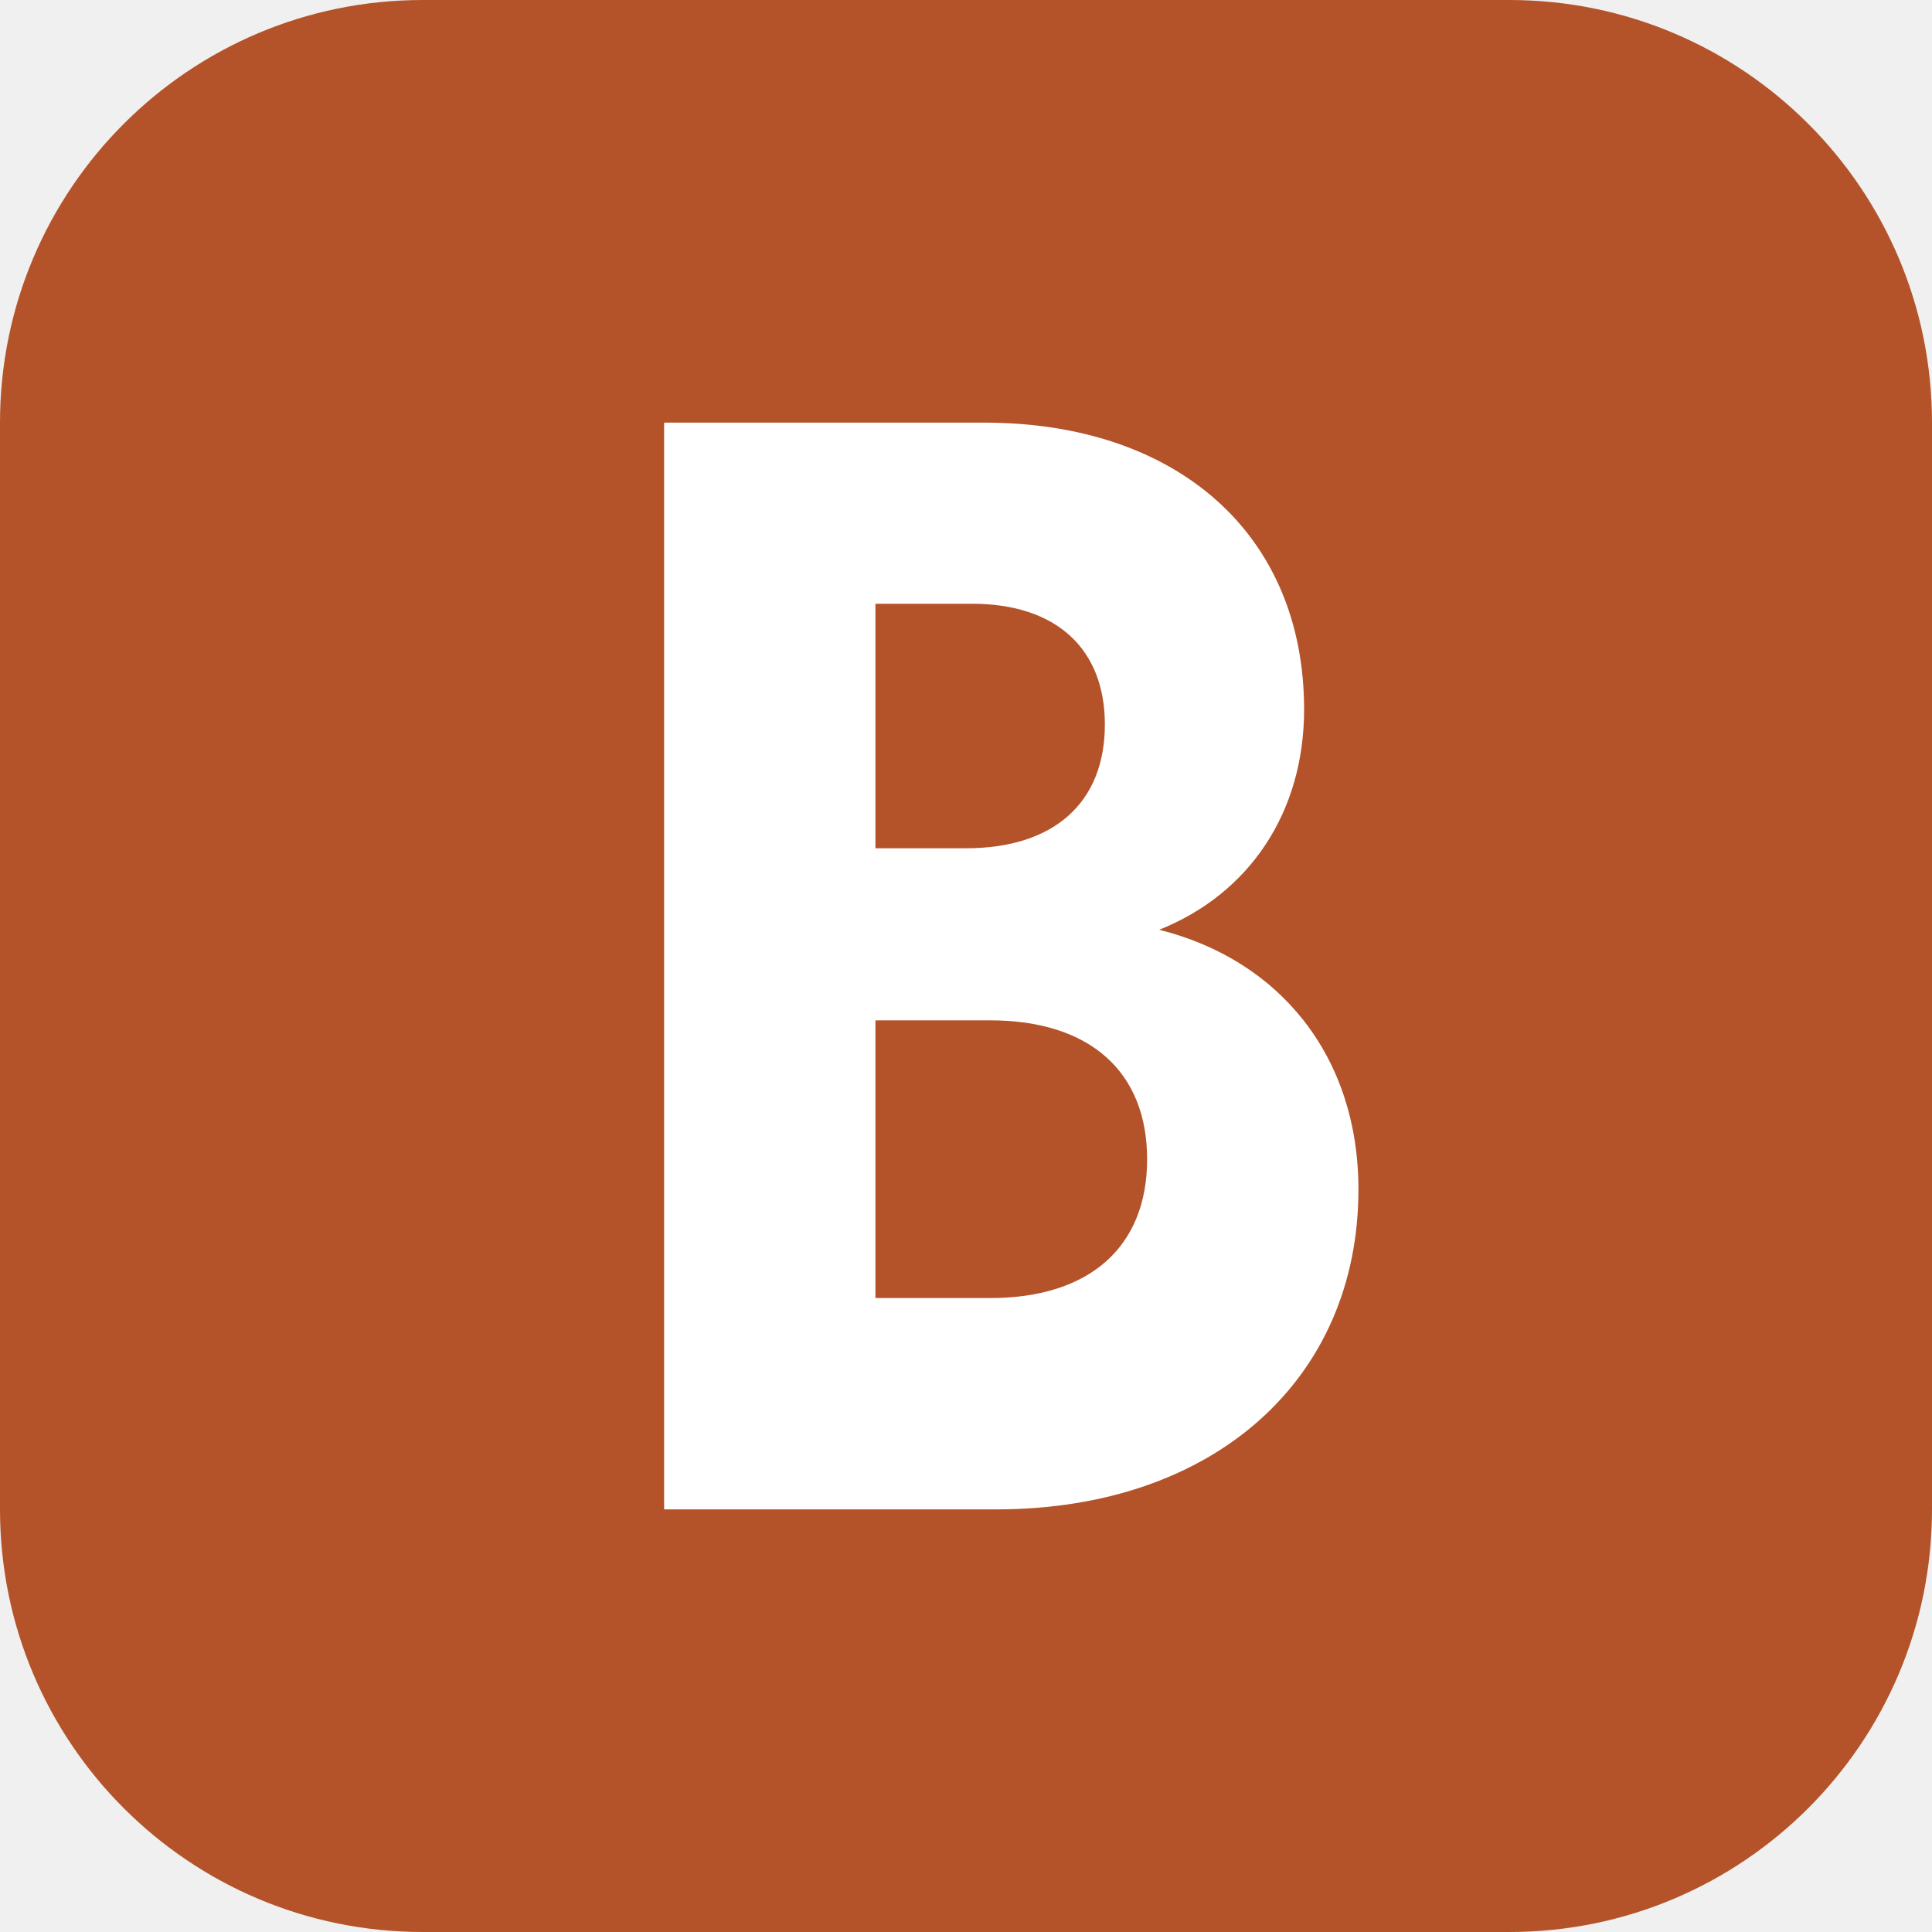
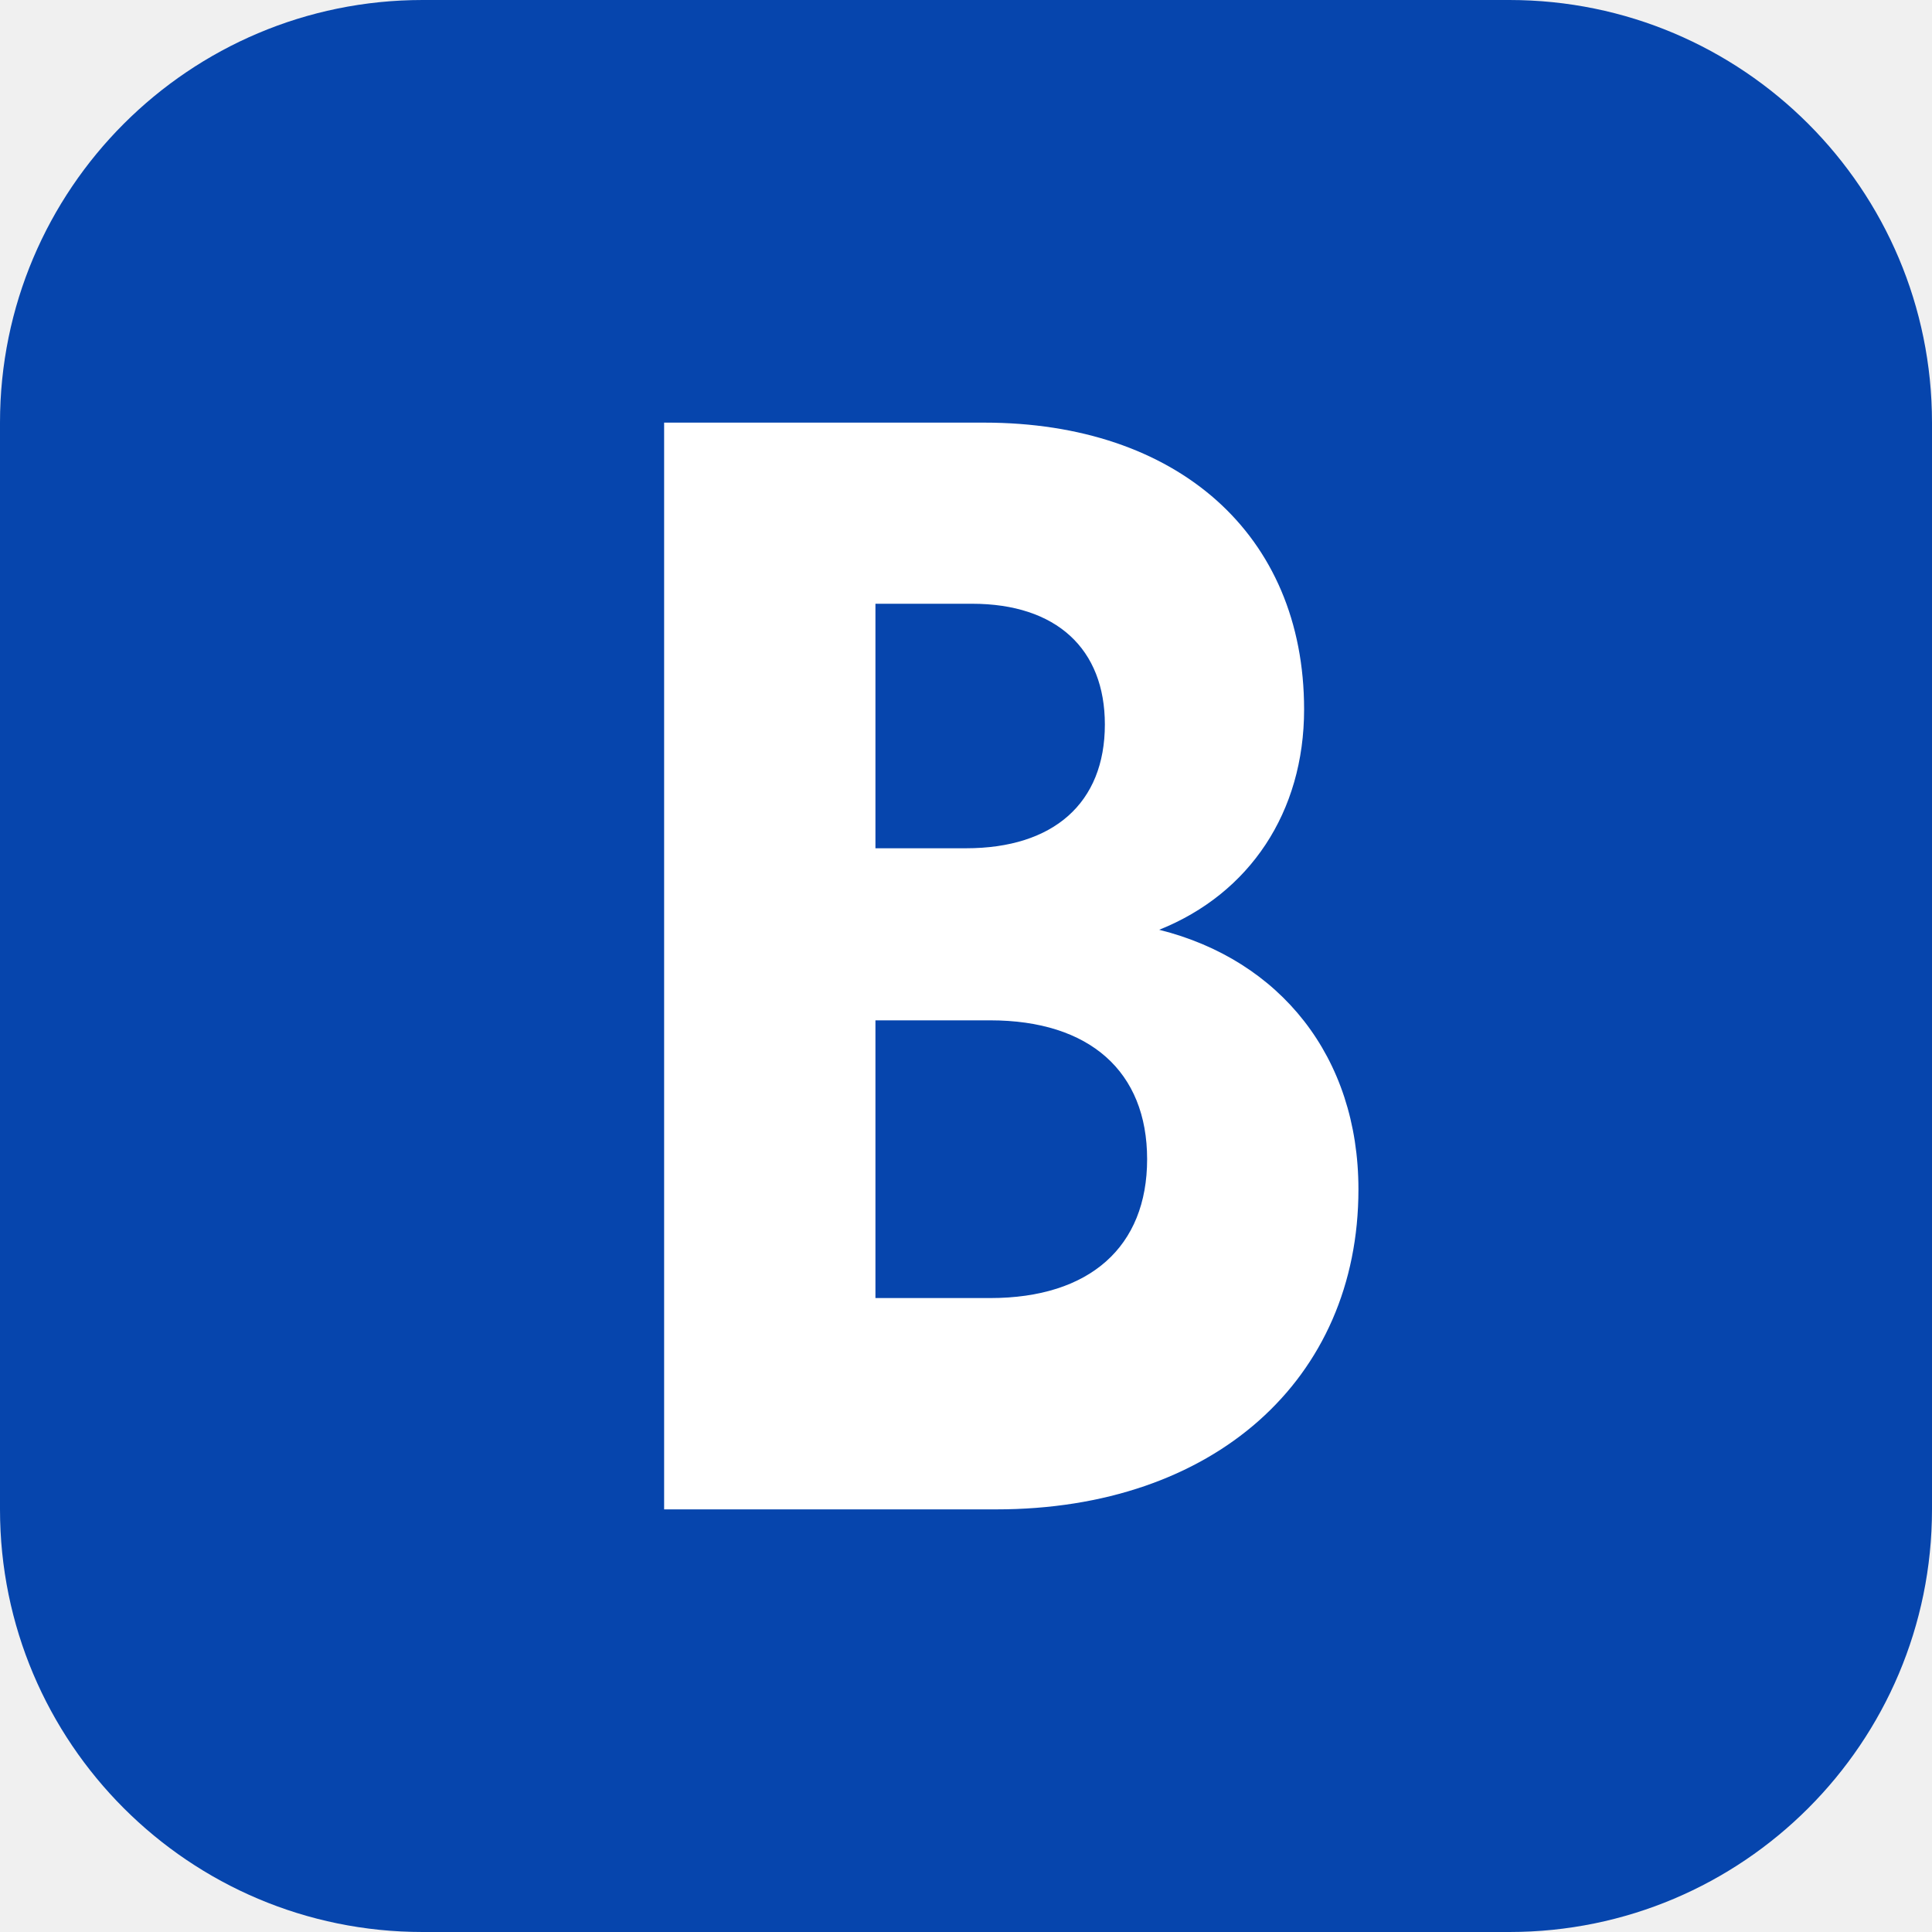
<svg xmlns="http://www.w3.org/2000/svg" viewBox="0 0 64 64">
-   <rect width="64" height="64" rx="14" fill="#b4532a" />
+   <rect width="64" height="64" rx="14" fill="#0645ad" />
  <path d="M22 14v36h11c7.2 0 12-4.3 12-10.6 0-4.4-2.6-7.6-6.6-8.6 3-1.2 4.8-3.9 4.8-7.3C43.2 17.7 39 14 32.6 14H22zm7 6h3.2c2.8 0 4.4 1.5 4.4 4 0 2.6-1.7 4.1-4.6 4.1H29V20zm0 13.8h3.8c3.3 0 5.2 1.7 5.2 4.6 0 2.9-1.9 4.6-5.2 4.6H29v-9.2z" fill="#fff" />
</svg>
